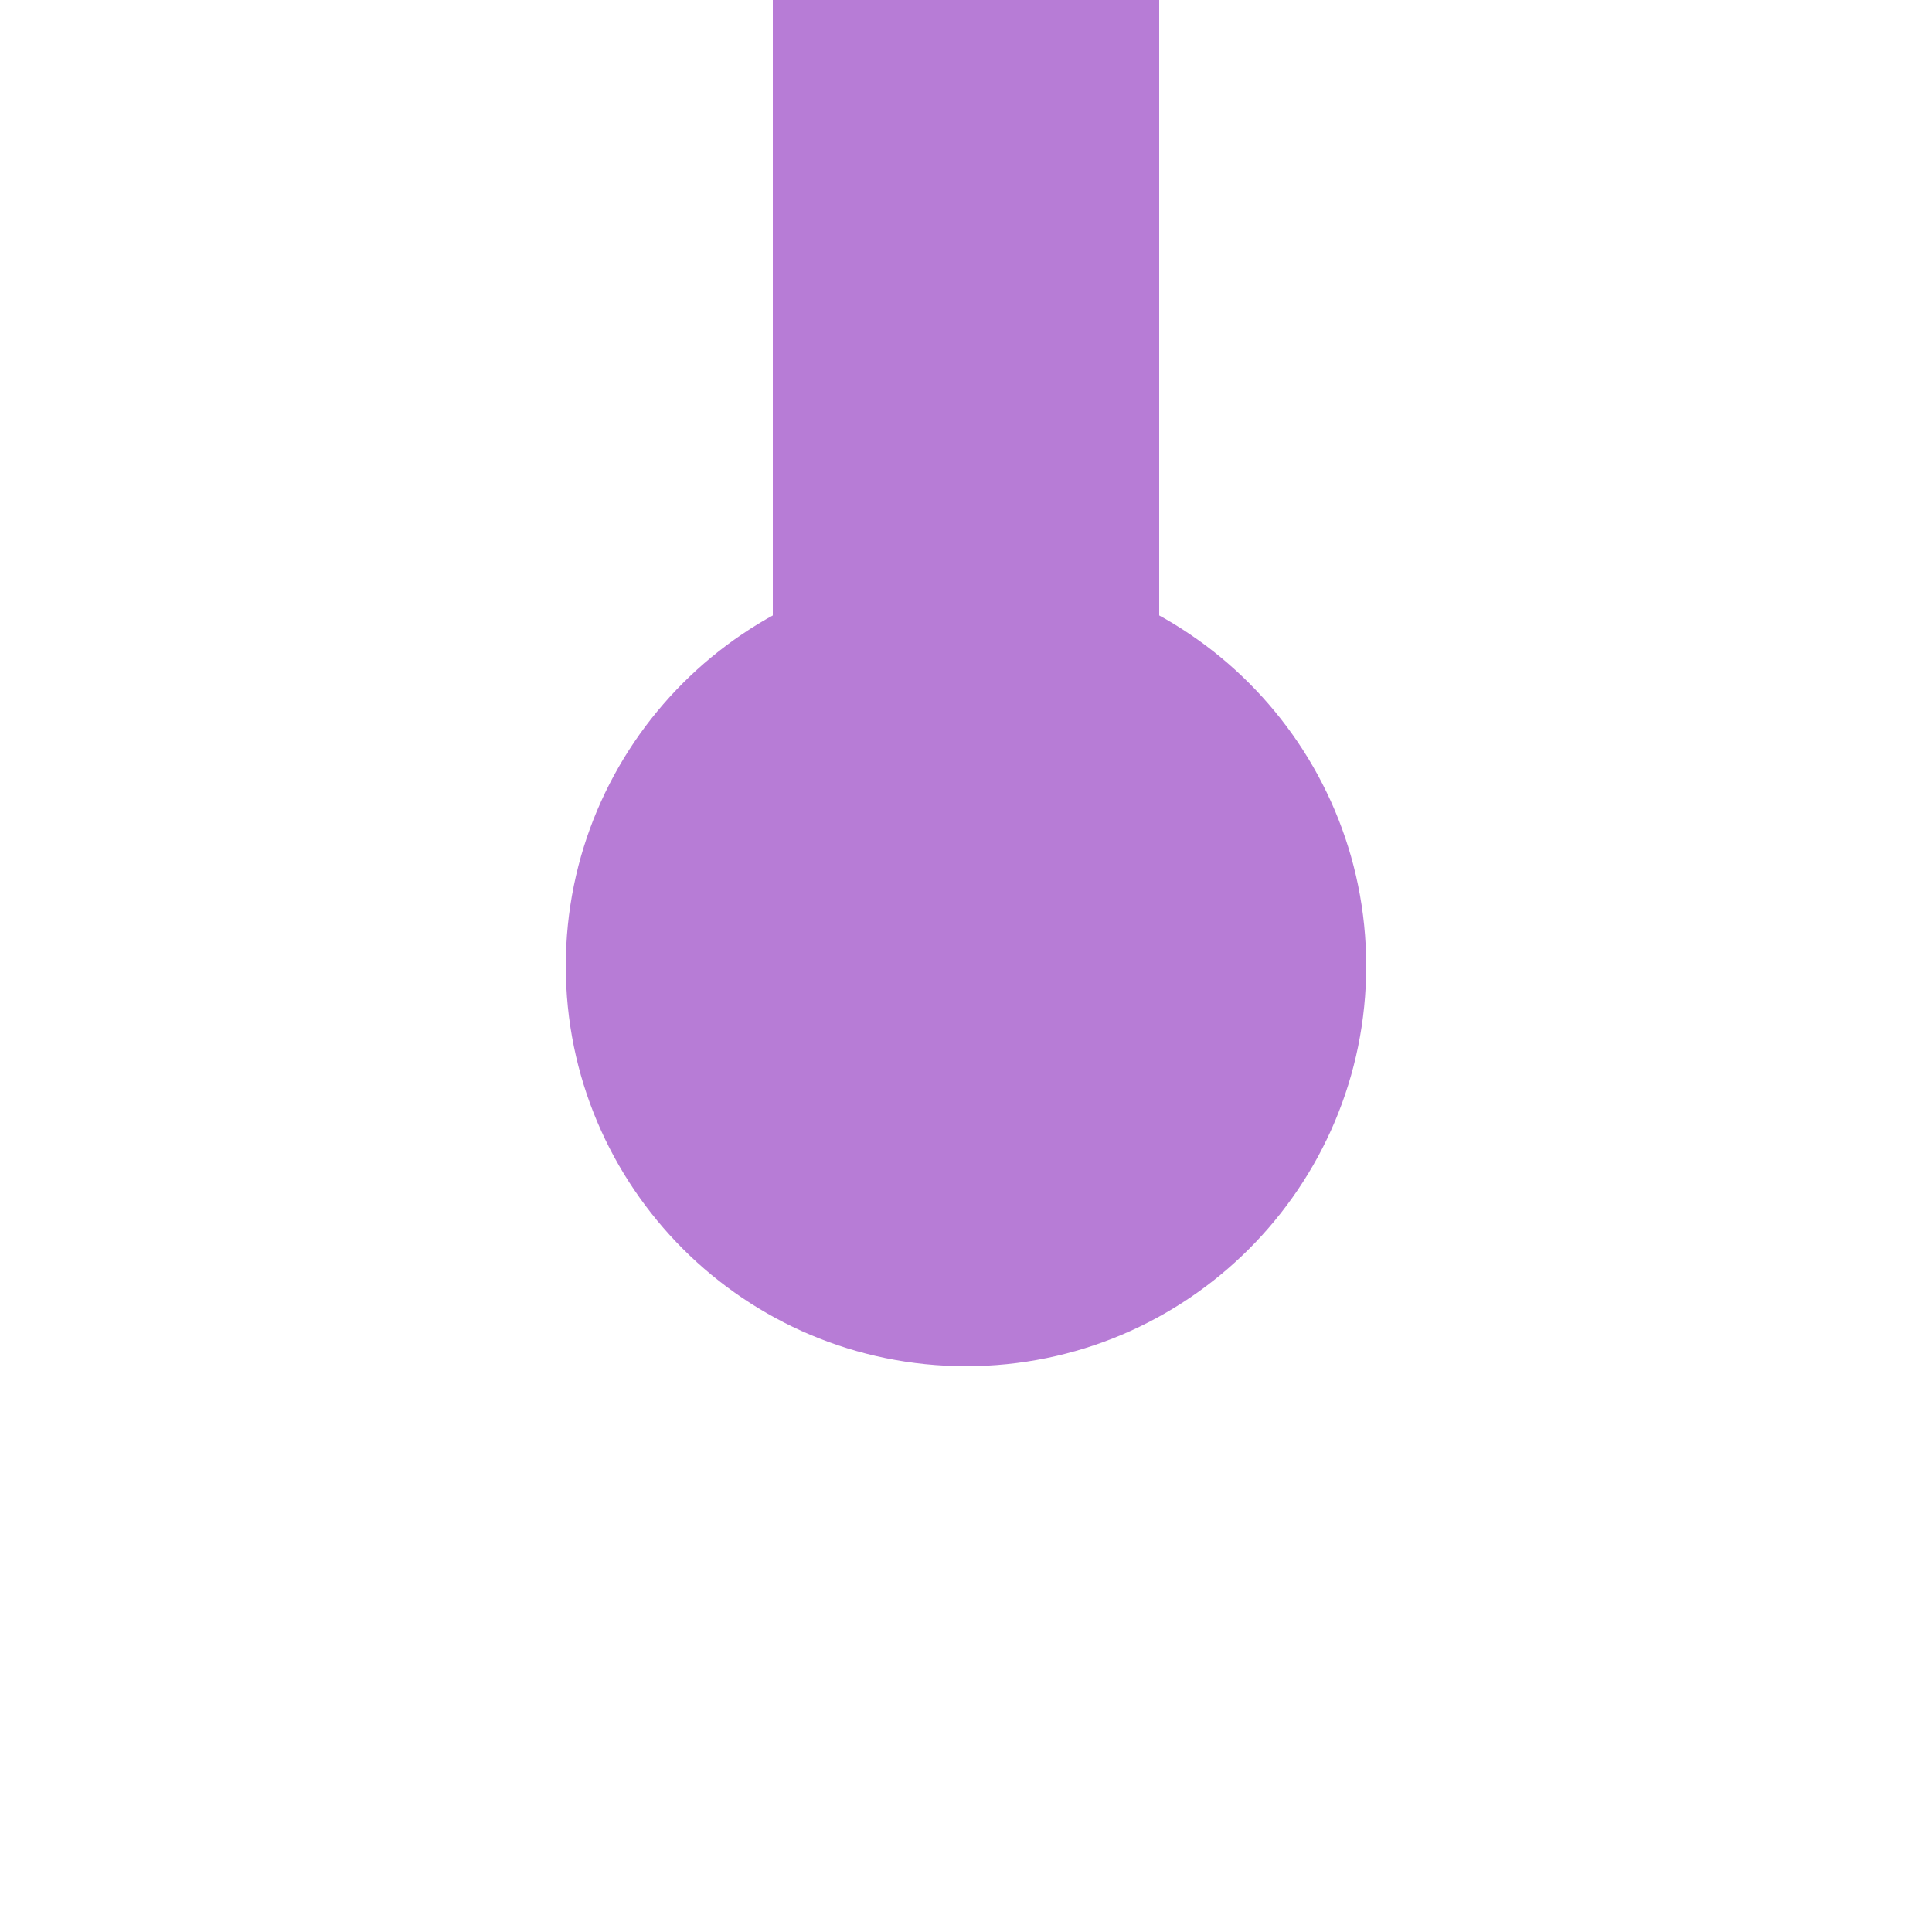
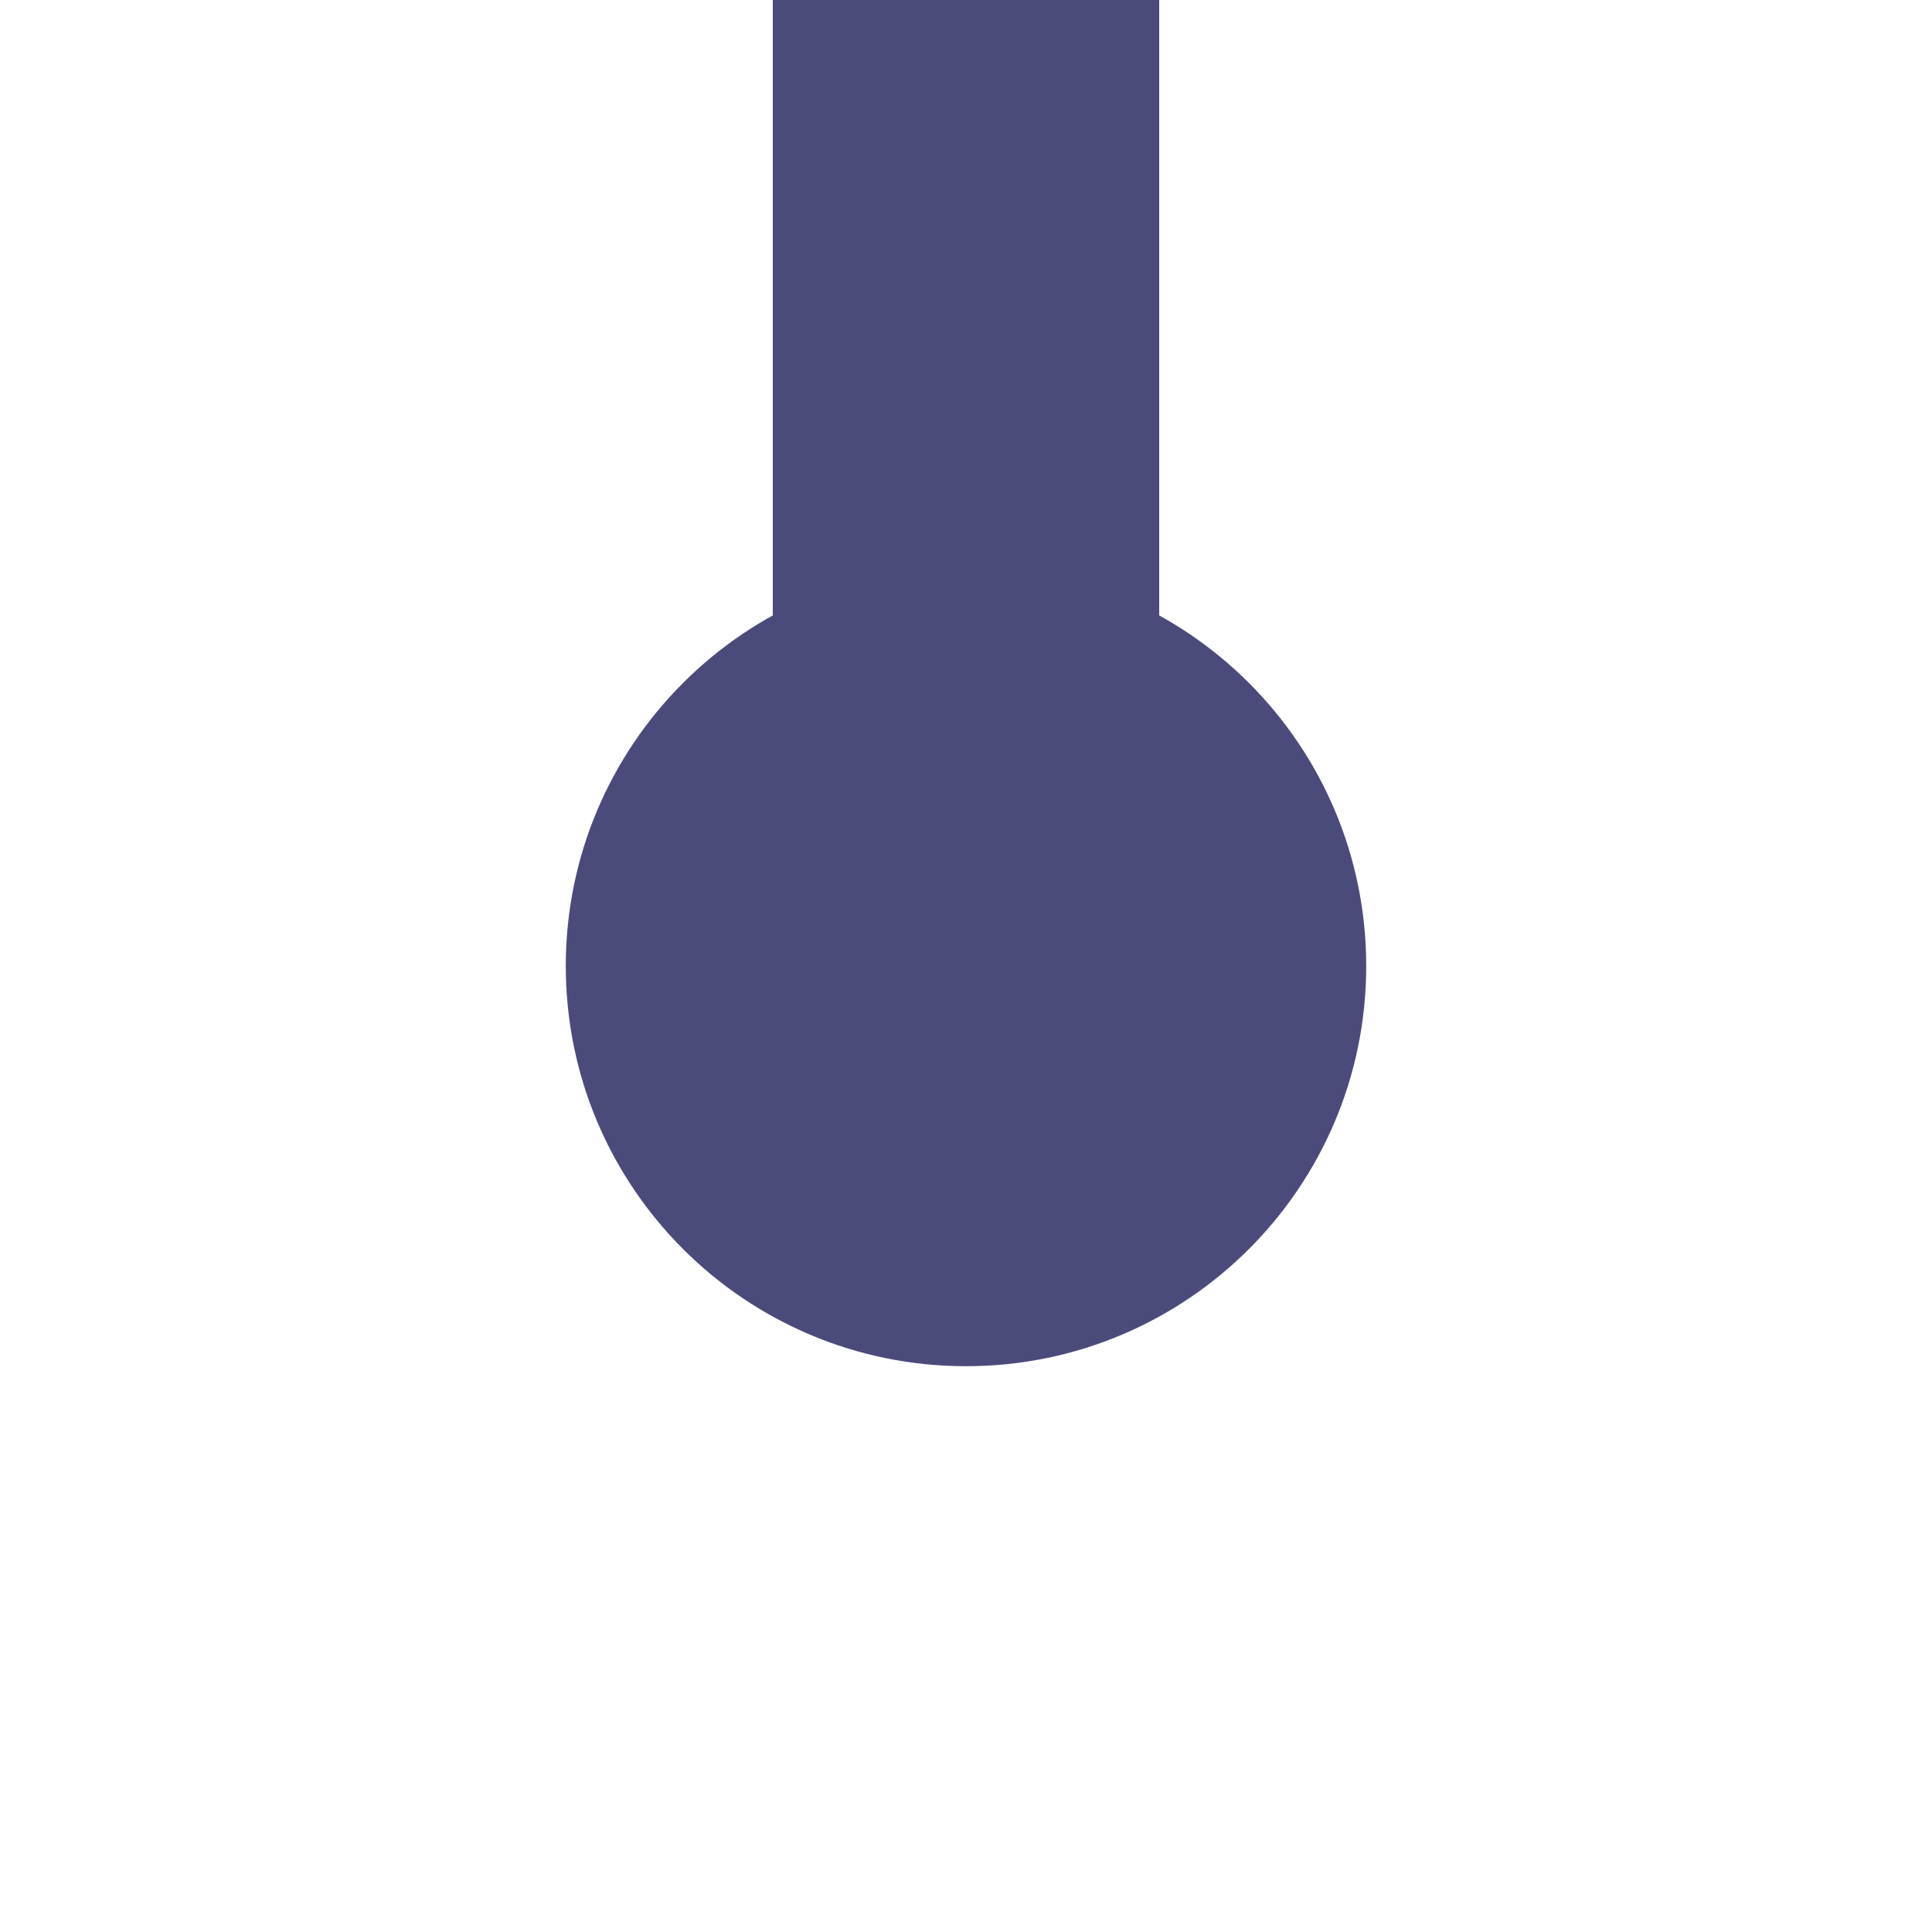
<svg xmlns="http://www.w3.org/2000/svg" width="100" height="100" viewBox="0 0 100 100" id="svg2" version="1.1">
  <defs id="defs4" />
  <g id="layer1" transform="translate(0,-952.3622)">
-     <rect style="color:#000000;clip-rule:nonzero;display:inline;overflow:visible;visibility:visible;opacity:1;isolation:auto;mix-blend-mode:normal;color-interpolation:sRGB;color-interpolation-filters:linearRGB;solid-color:#000000;solid-opacity:1;fill:#b77cd6;fill-opacity:1;fill-rule:nonzero;stroke:none;stroke-width:30;stroke-linecap:butt;stroke-linejoin:miter;stroke-miterlimit:0;stroke-dasharray:none;stroke-dashoffset:0;stroke-opacity:1;color-rendering:auto;image-rendering:auto;shape-rendering:auto;text-rendering:auto;enable-background:accumulate" id="rect4238" width="20" height="50" x="40" y="952.362" />
-     <circle style="color:#000000;clip-rule:nonzero;display:inline;overflow:visible;visibility:visible;opacity:1;isolation:auto;mix-blend-mode:normal;color-interpolation:sRGB;color-interpolation-filters:linearRGB;solid-color:#000000;solid-opacity:1;fill:#b77cd6;fill-opacity:1;fill-rule:nonzero;stroke:none;stroke-width:30;stroke-linecap:butt;stroke-linejoin:miter;stroke-miterlimit:0;stroke-dasharray:none;stroke-dashoffset:0;stroke-opacity:1;color-rendering:auto;image-rendering:auto;shape-rendering:auto;text-rendering:auto;enable-background:accumulate" id="path4240" cx="50" cy="1002.362" r="20.715" />
+     <rect style="color:#000000;clip-rule:nonzero;display:inline;overflow:visible;visibility:visible;opacity:1;isolation:auto;mix-blend-mode:normal;color-interpolation:sRGB;color-interpolation-filters:linearRGB;solid-color:#000000;solid-opacity:1;fill:#4b4b7b;fill-opacity:1;fill-rule:nonzero;stroke:none;stroke-width:30;stroke-linecap:butt;stroke-linejoin:miter;stroke-miterlimit:0;stroke-dasharray:none;stroke-dashoffset:0;stroke-opacity:1;color-rendering:auto;image-rendering:auto;shape-rendering:auto;text-rendering:auto;enable-background:accumulate" id="rect4238" width="20" height="50" x="40" y="952.362" />
+     <circle style="color:#000000;clip-rule:nonzero;display:inline;overflow:visible;visibility:visible;opacity:1;isolation:auto;mix-blend-mode:normal;color-interpolation:sRGB;color-interpolation-filters:linearRGB;solid-color:#000000;solid-opacity:1;fill:#4b4b7b;fill-opacity:1;fill-rule:nonzero;stroke:none;stroke-width:30;stroke-linecap:butt;stroke-linejoin:miter;stroke-miterlimit:0;stroke-dasharray:none;stroke-dashoffset:0;stroke-opacity:1;color-rendering:auto;image-rendering:auto;shape-rendering:auto;text-rendering:auto;enable-background:accumulate" id="path4240" cx="50" cy="1002.362" r="20.715" />
  </g>
</svg>
